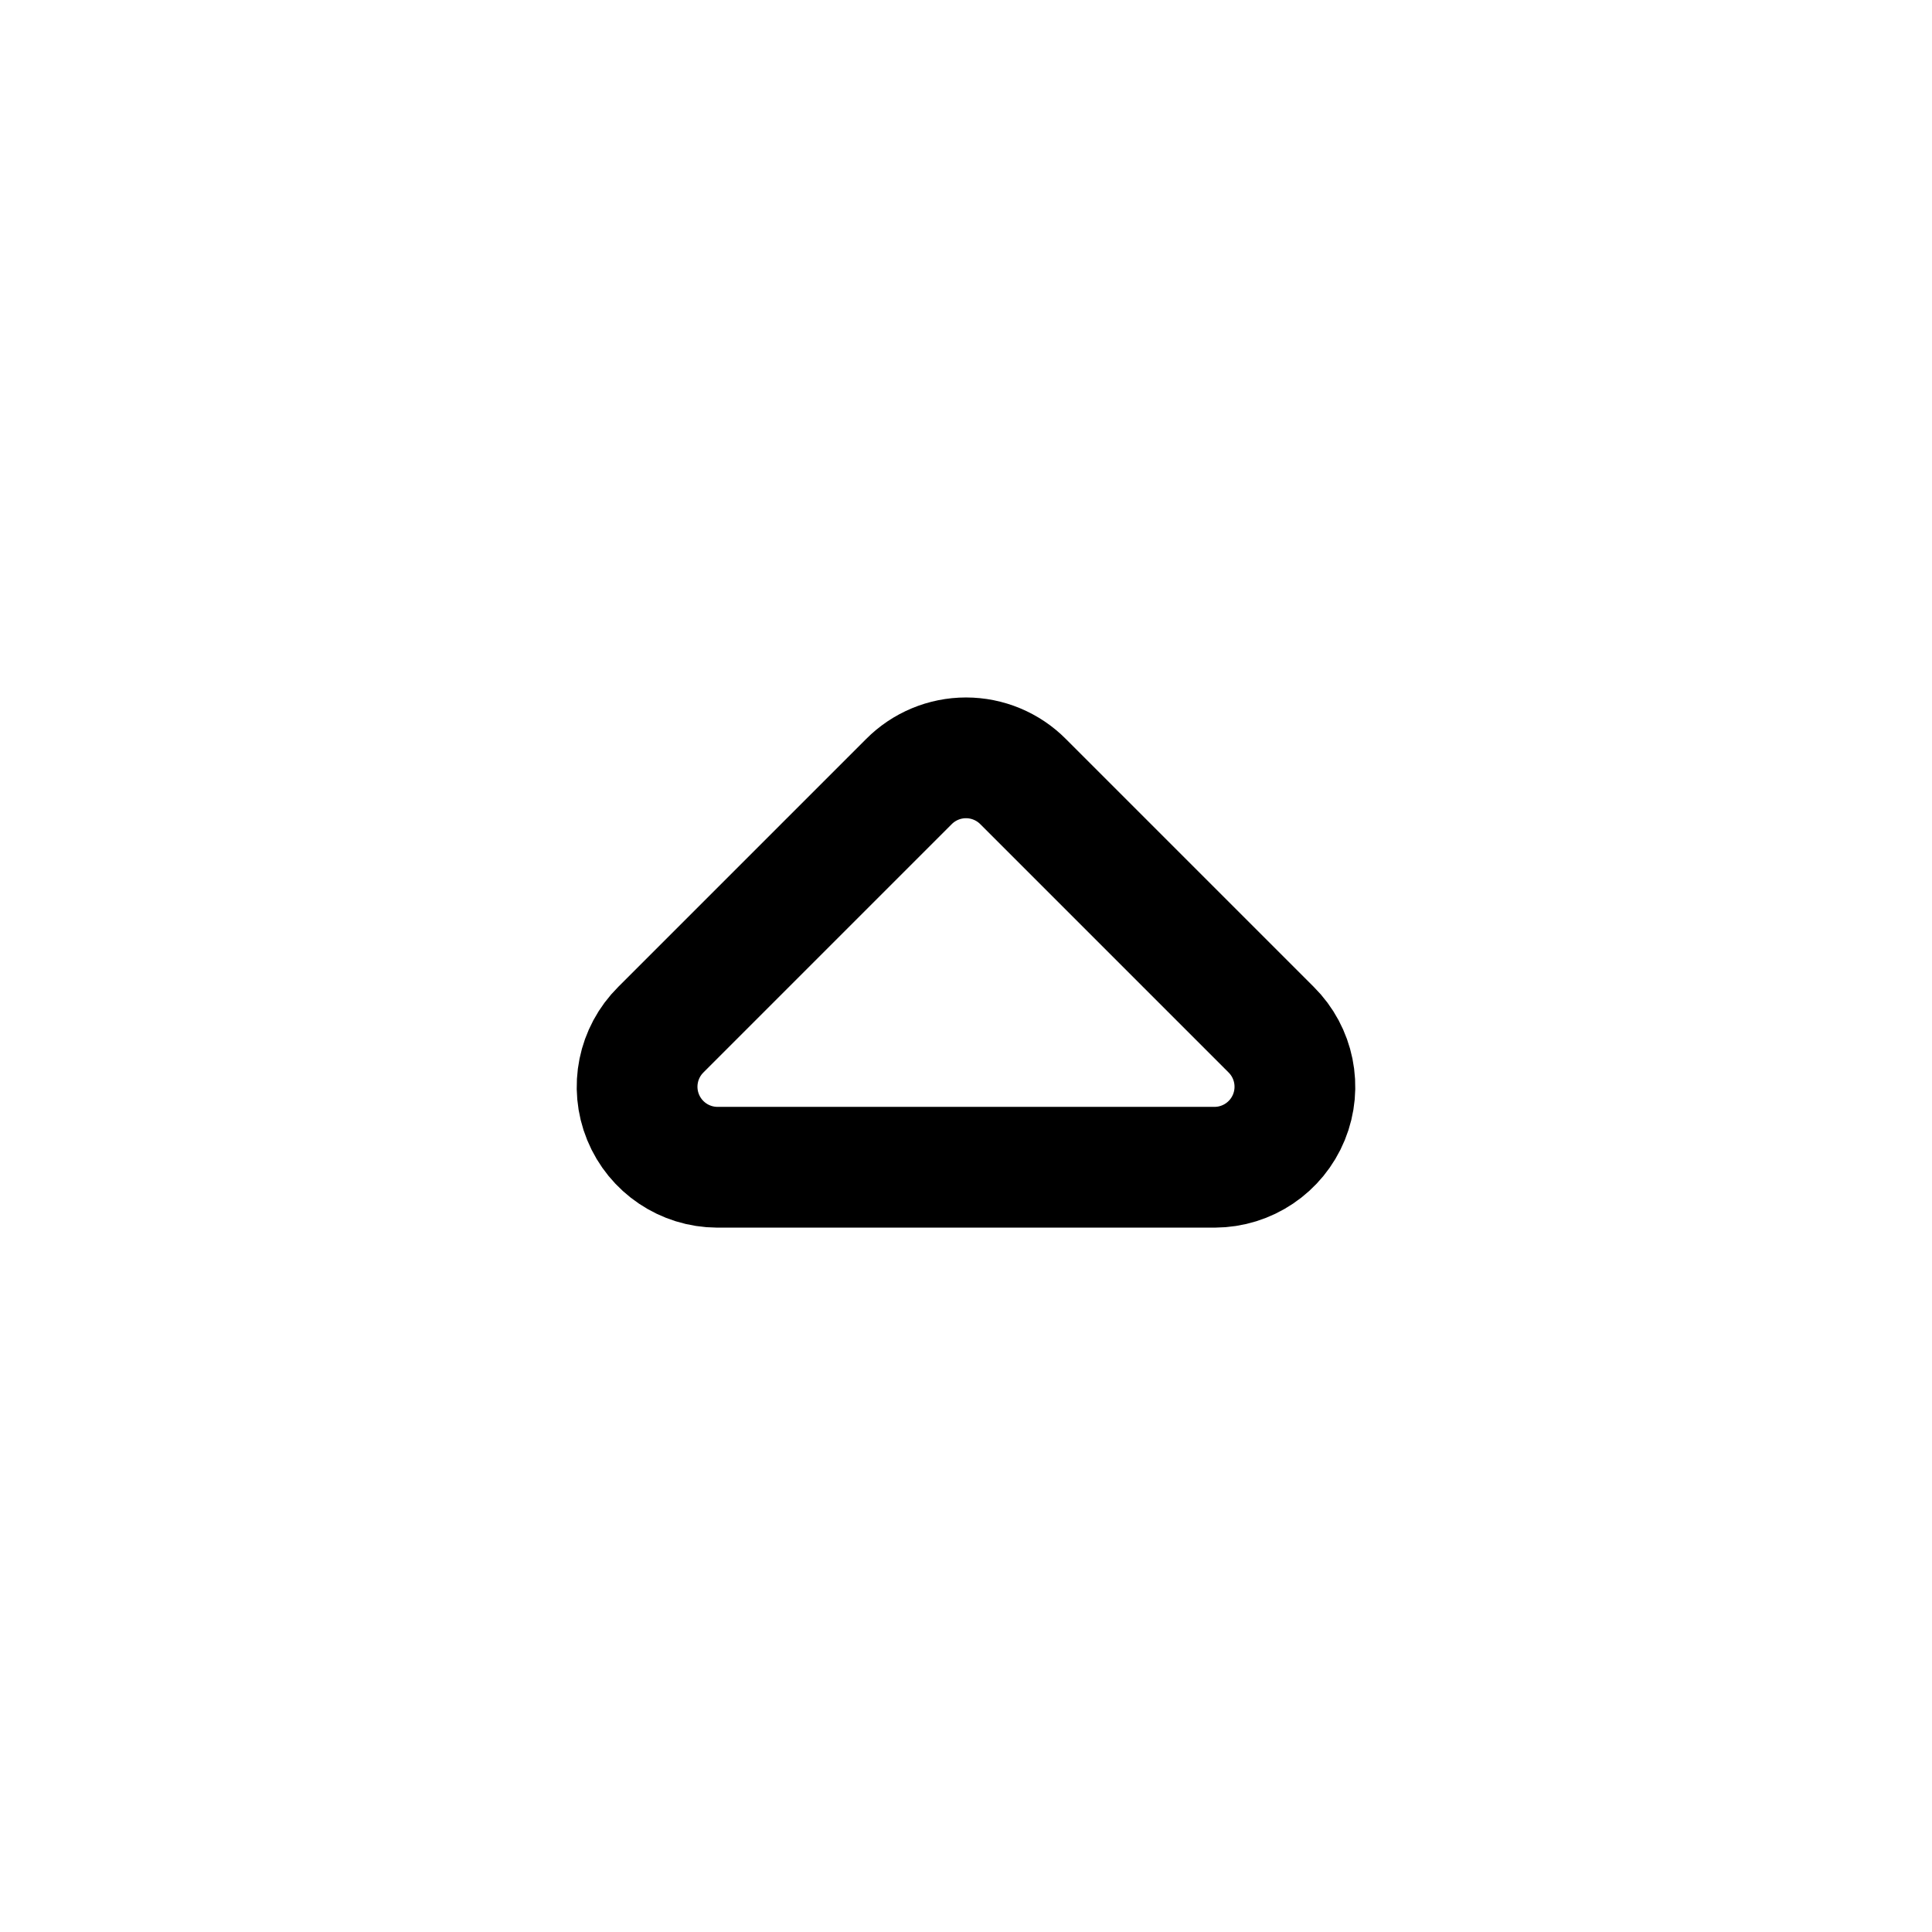
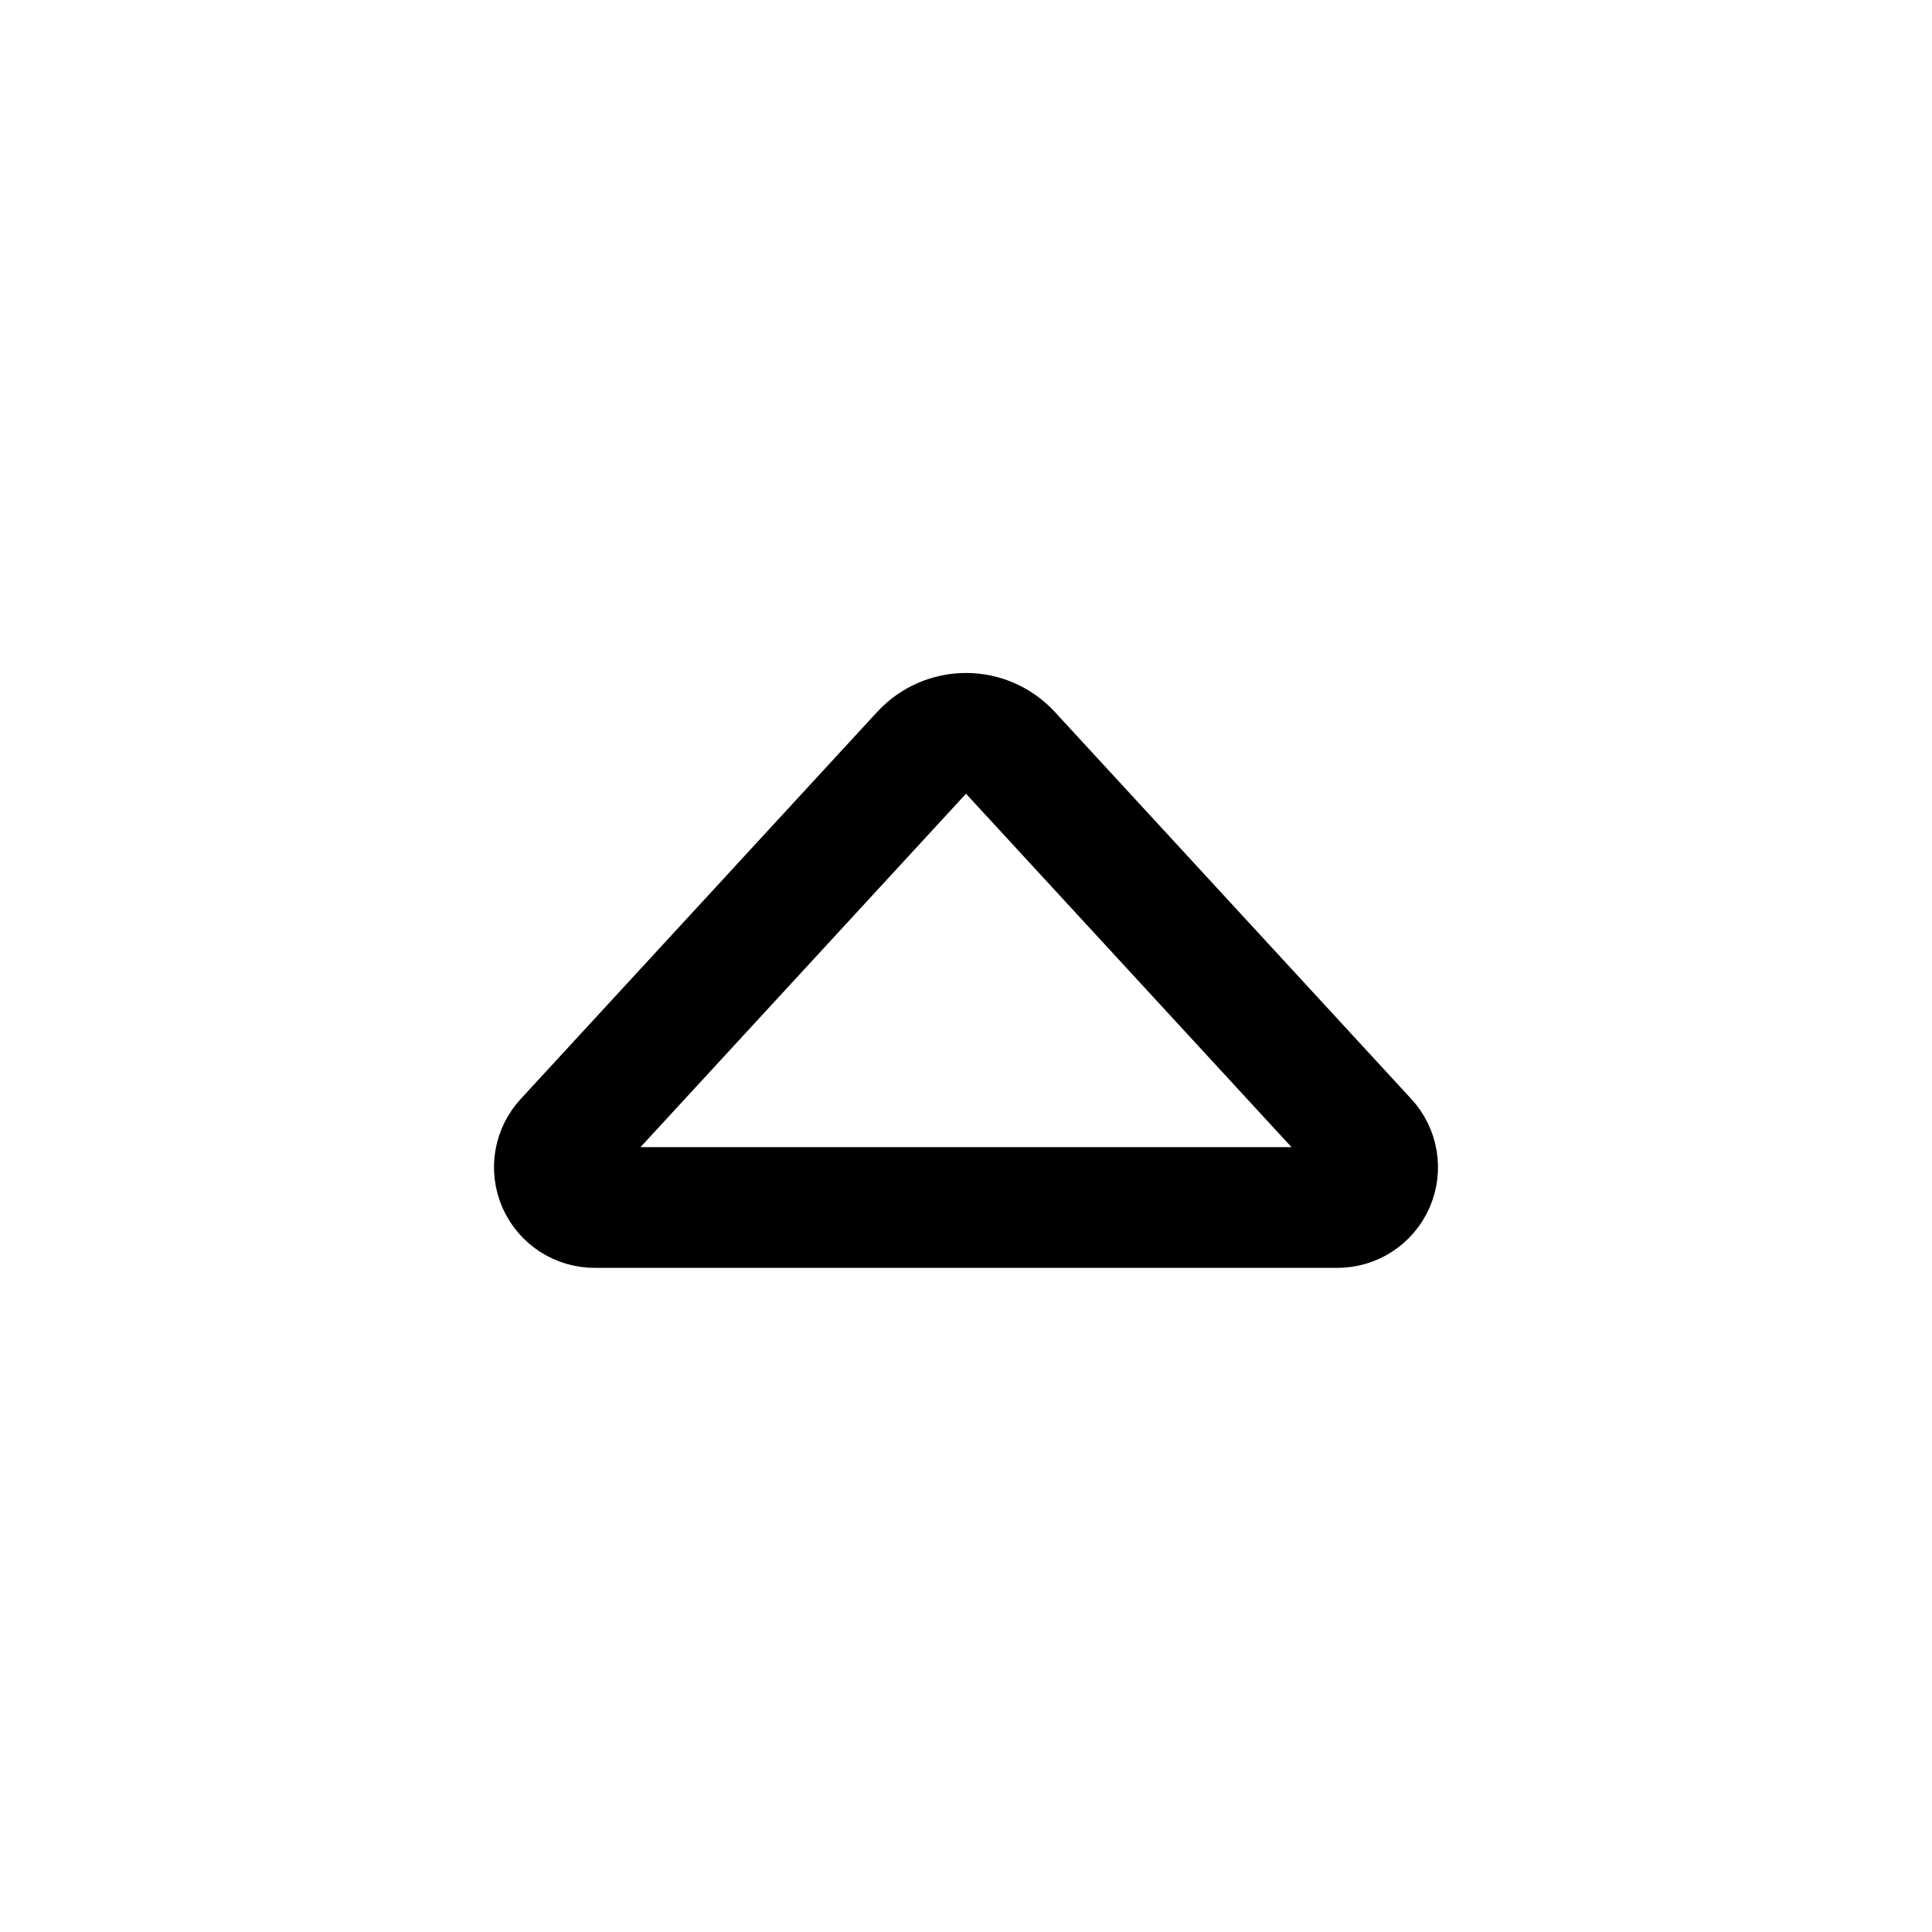
<svg xmlns="http://www.w3.org/2000/svg" viewBox="0 0 24 24" fill="none" stroke="currentColor" stroke-width="1.5" stroke-linecap="round" stroke-linejoin="round">
-   <path d="M12.71 9.71L15.79 12.79A1 1 0 0 1 15.09 14.5L8.91 14.5A1 1 0 0 1 8.21 12.79L11.29 9.71A1 1 0 0 1 12.71 9.71Z" />
+   <path d="M12.55 9.35L16.98 14.16A0.5 0.5 0 0 1 16.61 15L7.39 15A0.5 0.5 0 0 1 7.02 14.16L11.45 9.35A0.75 0.75 0 0 1 12.55 9.35Z" />
</svg>
